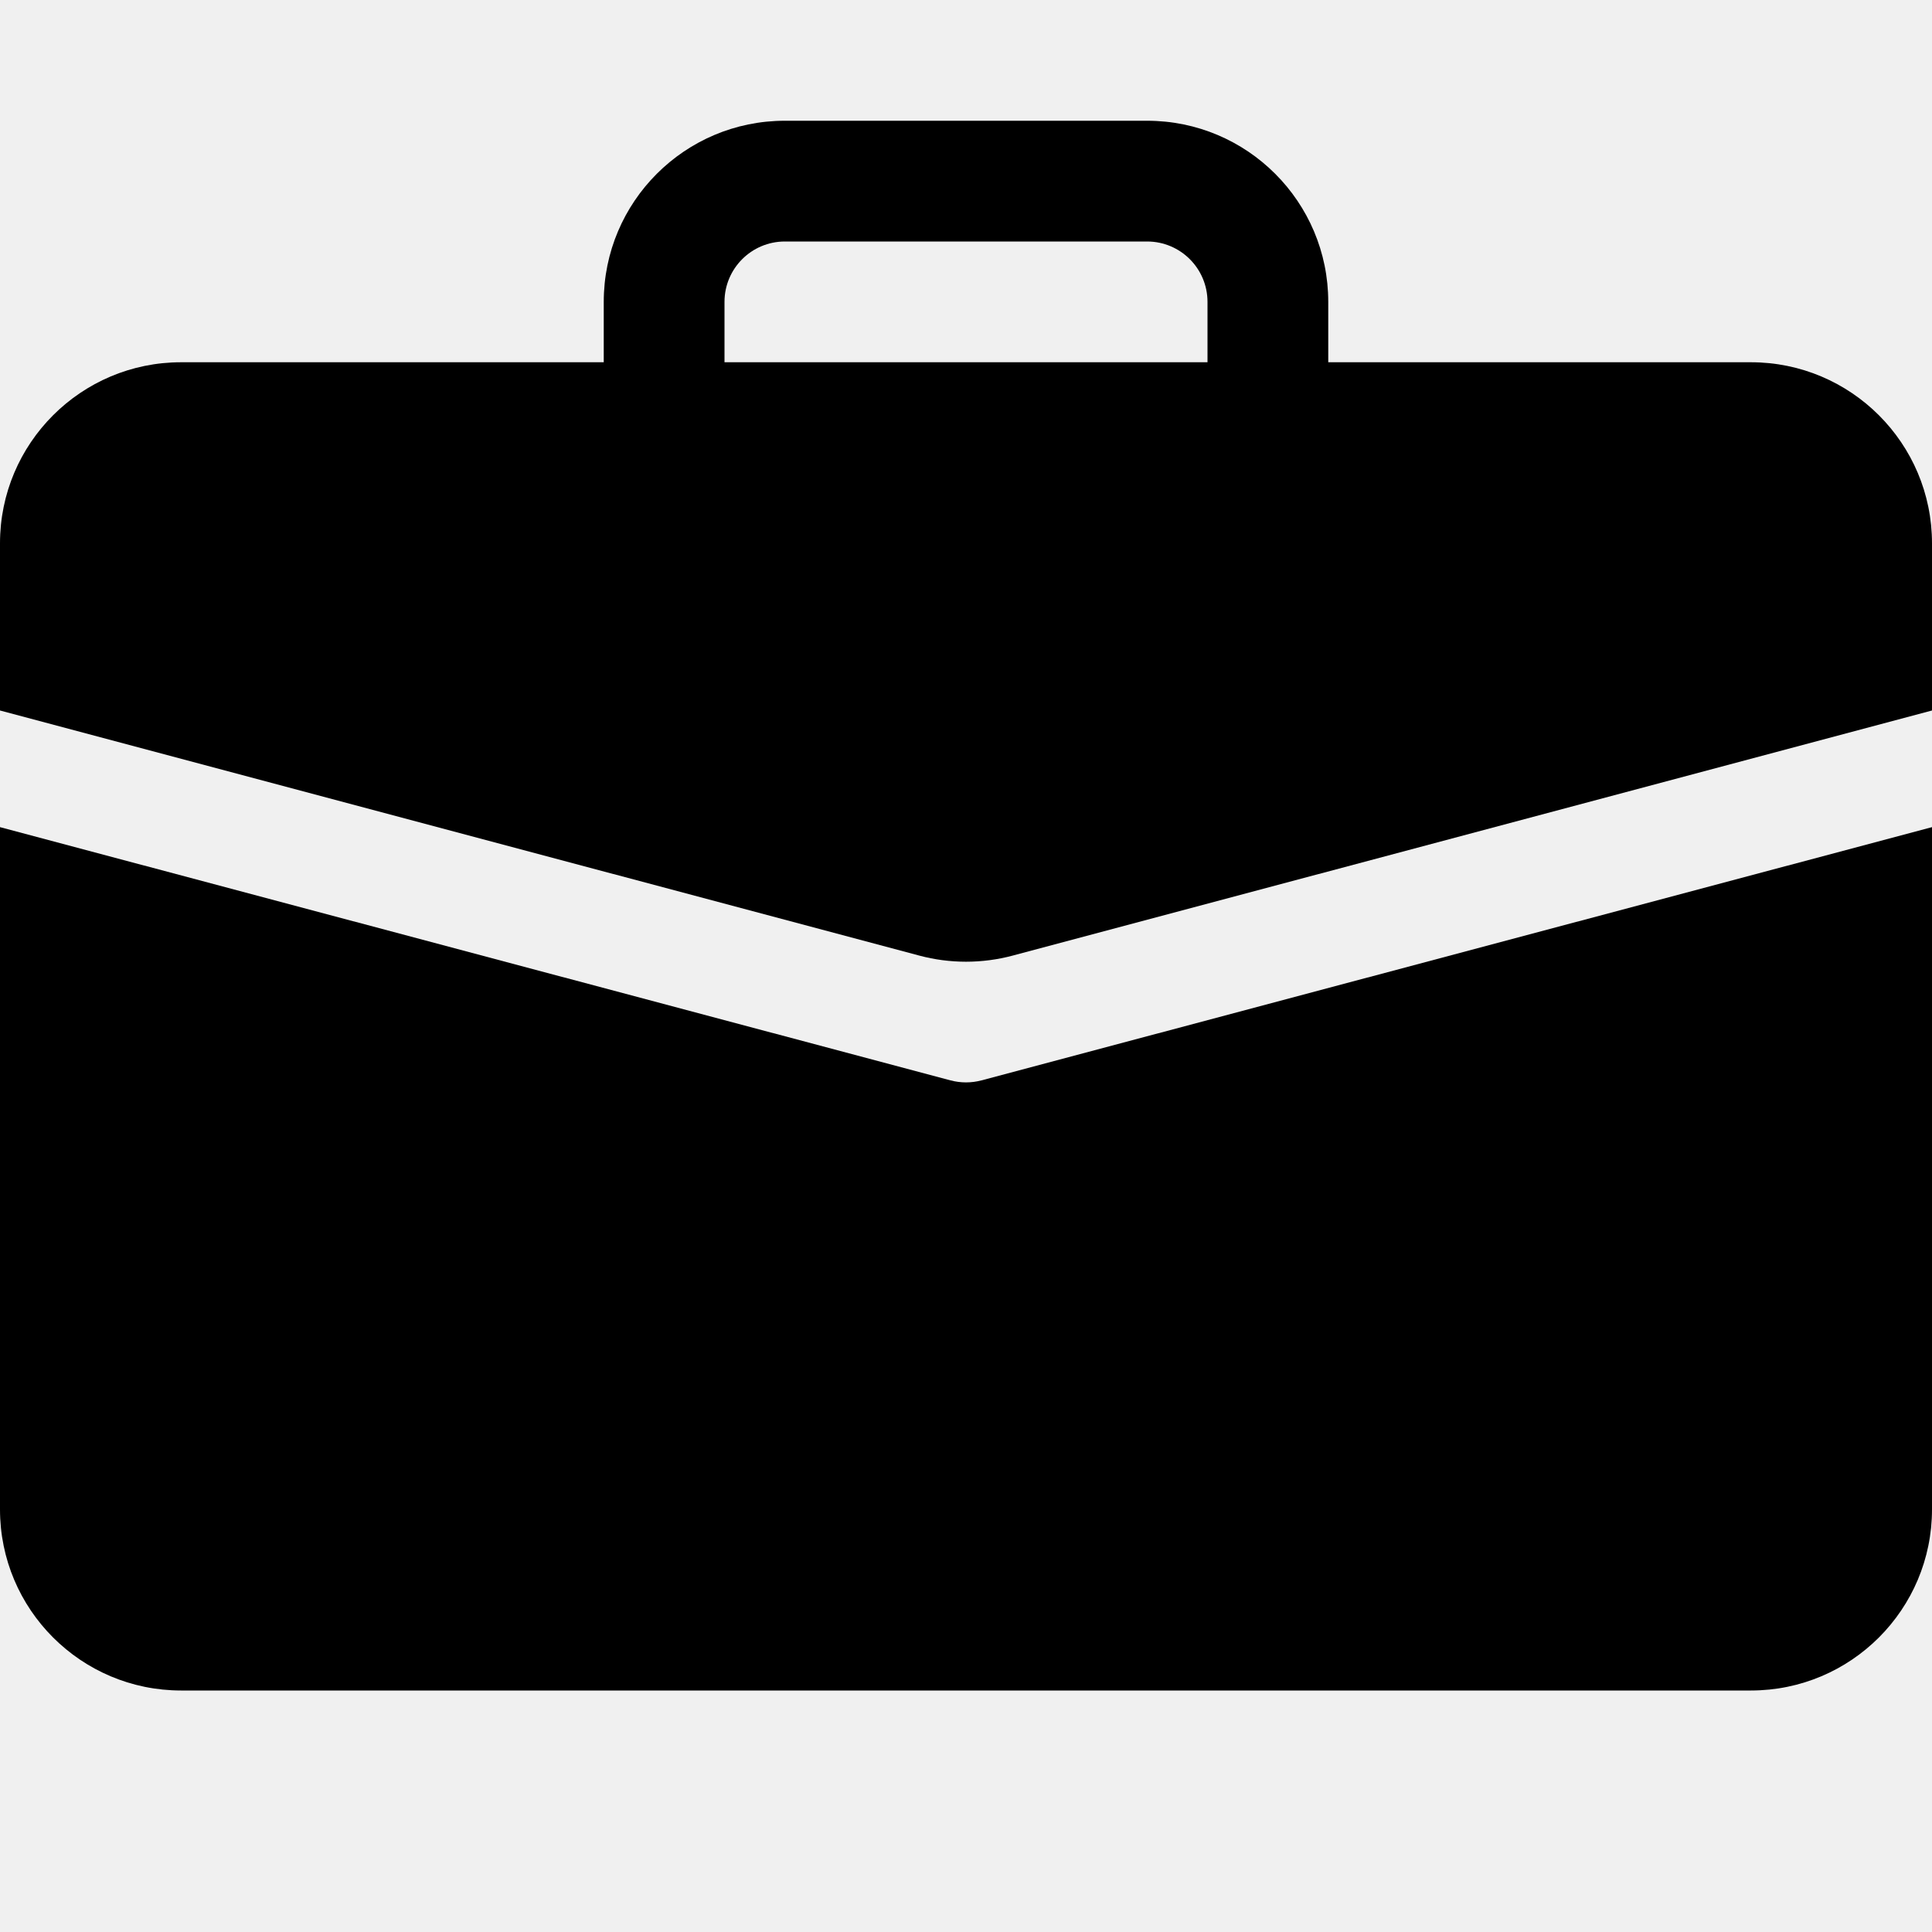
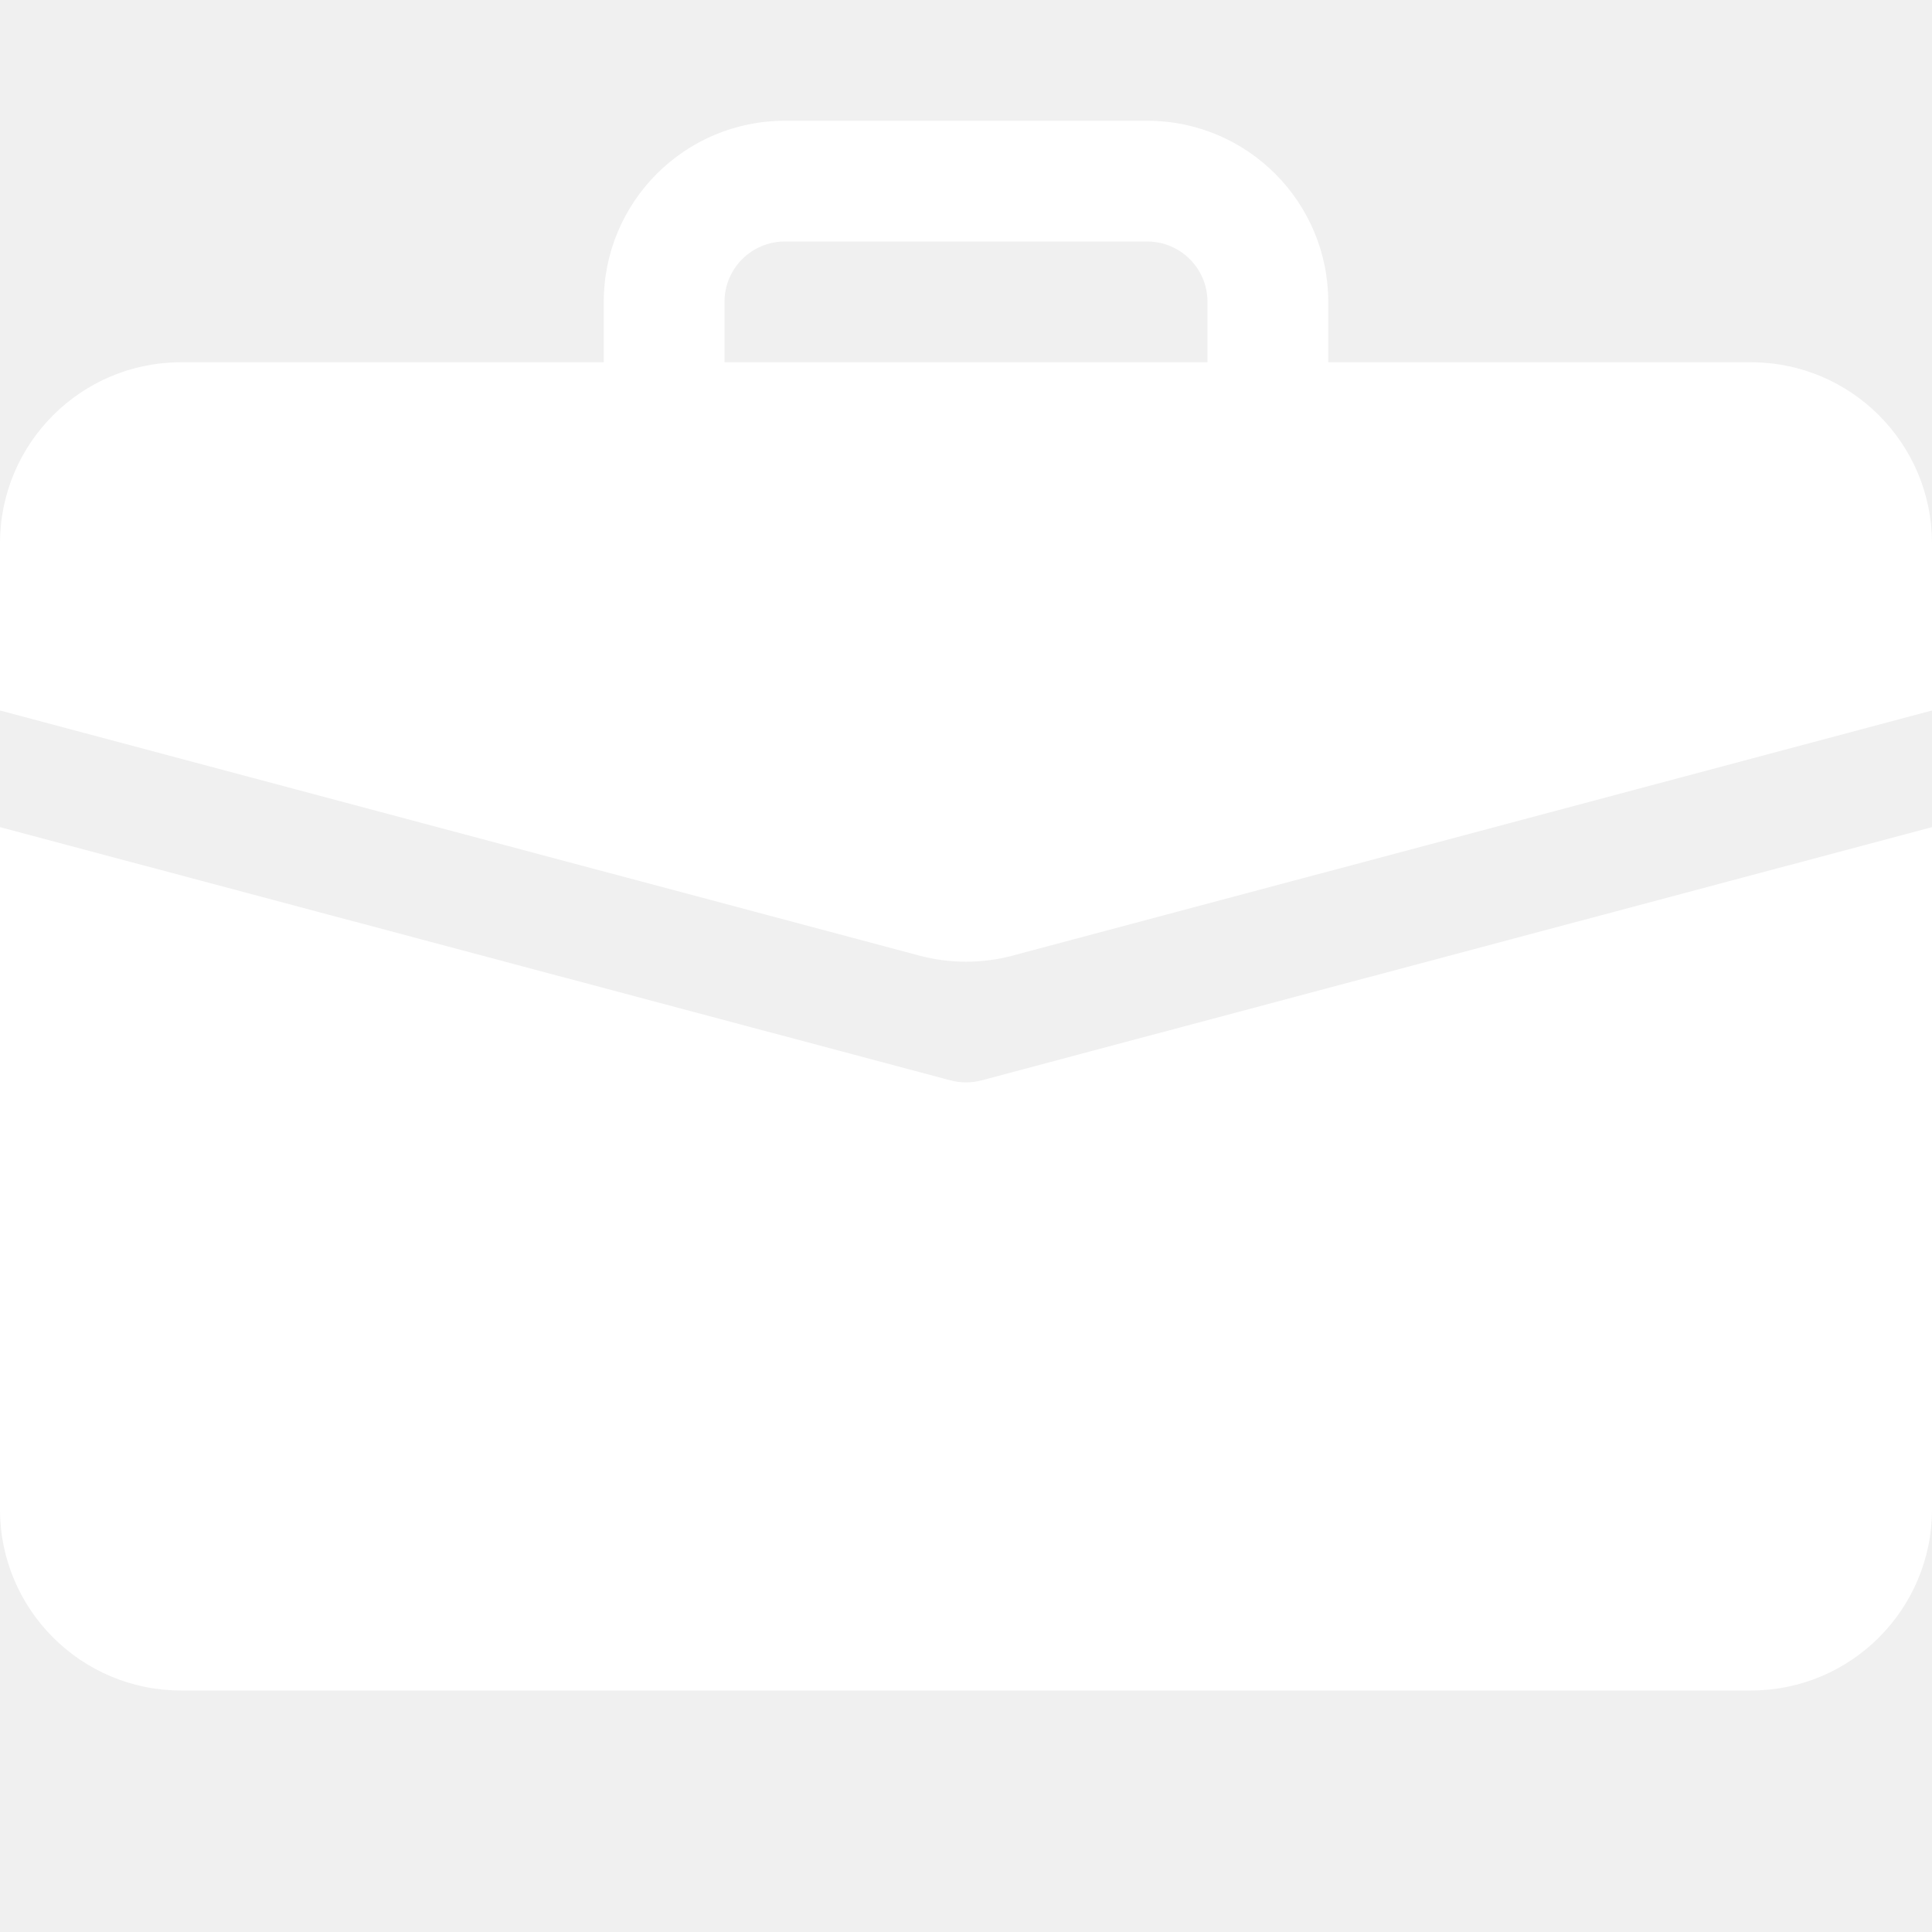
- <svg xmlns="http://www.w3.org/2000/svg" width="20" height="20" fill="currentColor" class="bi bi-briefcase-fill" viewBox="0 0 16 16">
+ <svg xmlns="http://www.w3.org/2000/svg" width="20" height="20" fill="white" class="bi bi-briefcase-fill" viewBox="0 0 16 16">
  <path d="M6.5 1A1.5 1.5 0 0 0 5 2.5V3H1.5A1.5 1.5 0 0 0 0 4.5v1.384l7.614 2.03a1.5 1.5 0 0 0 .772 0L16 5.884V4.5A1.5 1.5 0 0 0 14.5 3H11v-.5A1.5 1.5 0 0 0 9.5 1h-3zm0 1h3a.5.5 0 0 1 .5.5V3H6v-.5a.5.5 0 0 1 .5-.5z" />
  <path d="M0 12.5A1.5 1.5 0 0 0 1.5 14h13a1.5 1.5 0 0 0 1.5-1.5V6.85L8.129 8.947a.5.5 0 0 1-.258 0L0 6.85v5.65z" />
</svg>
